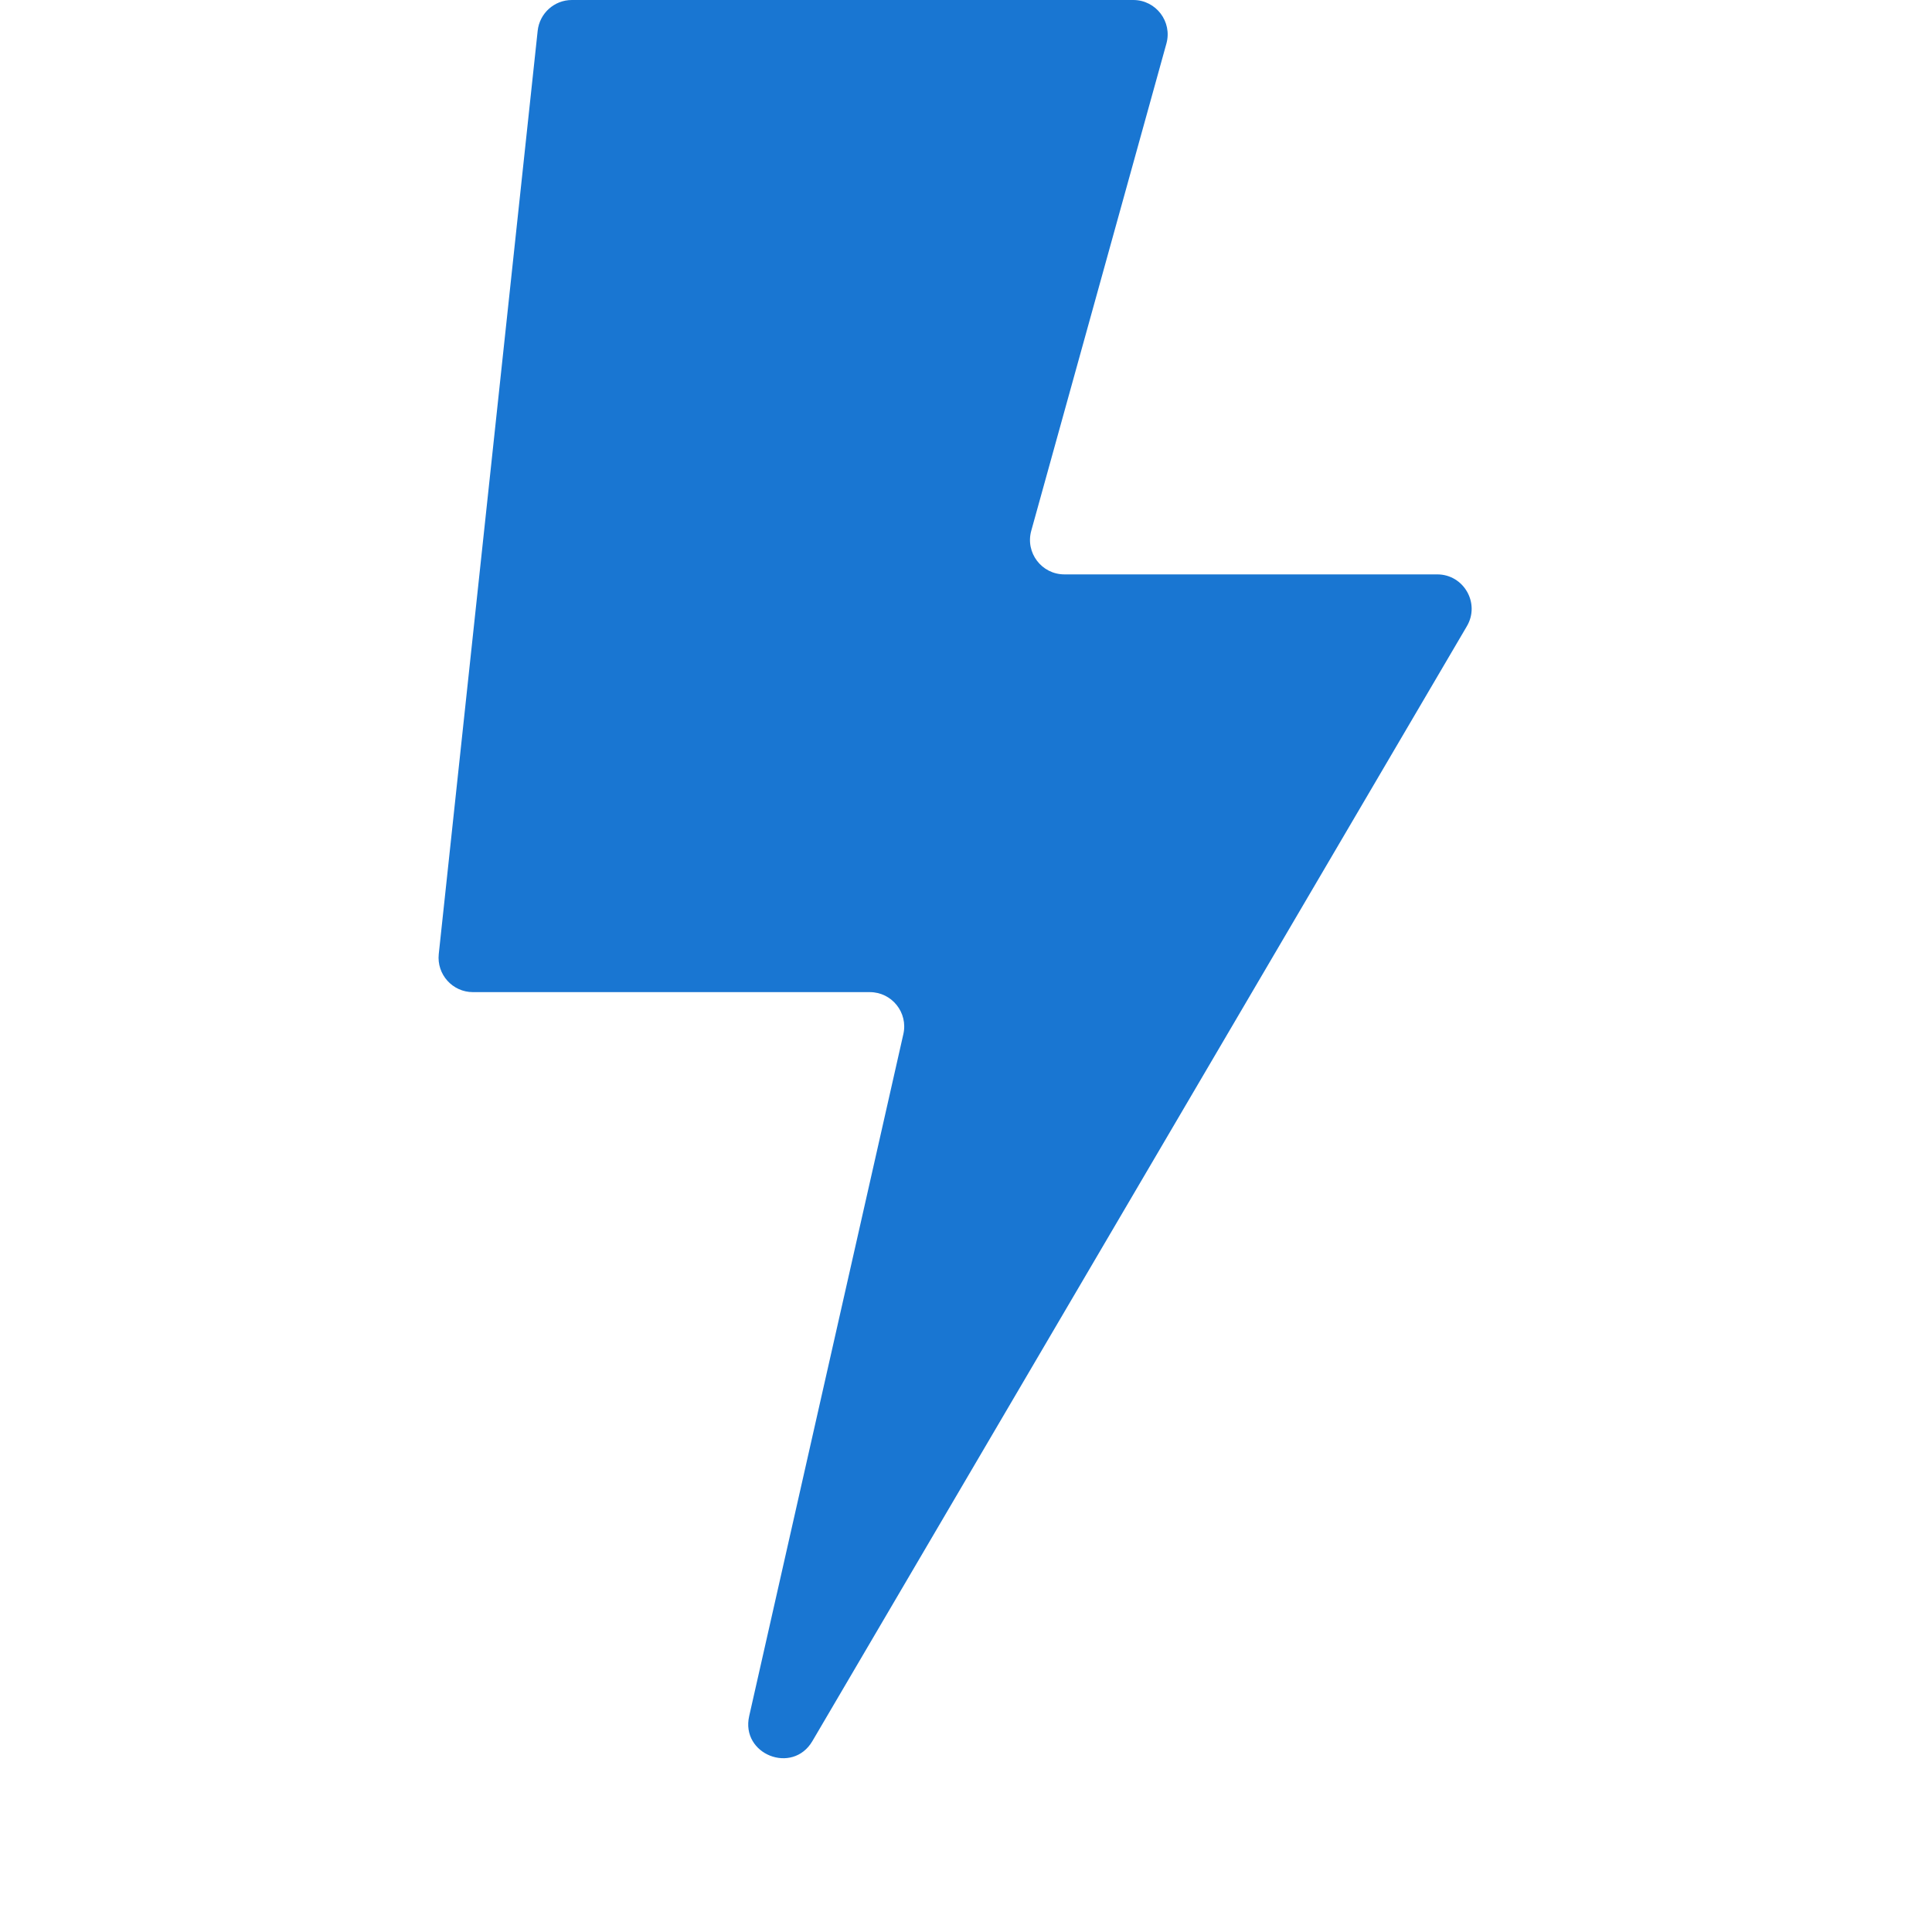
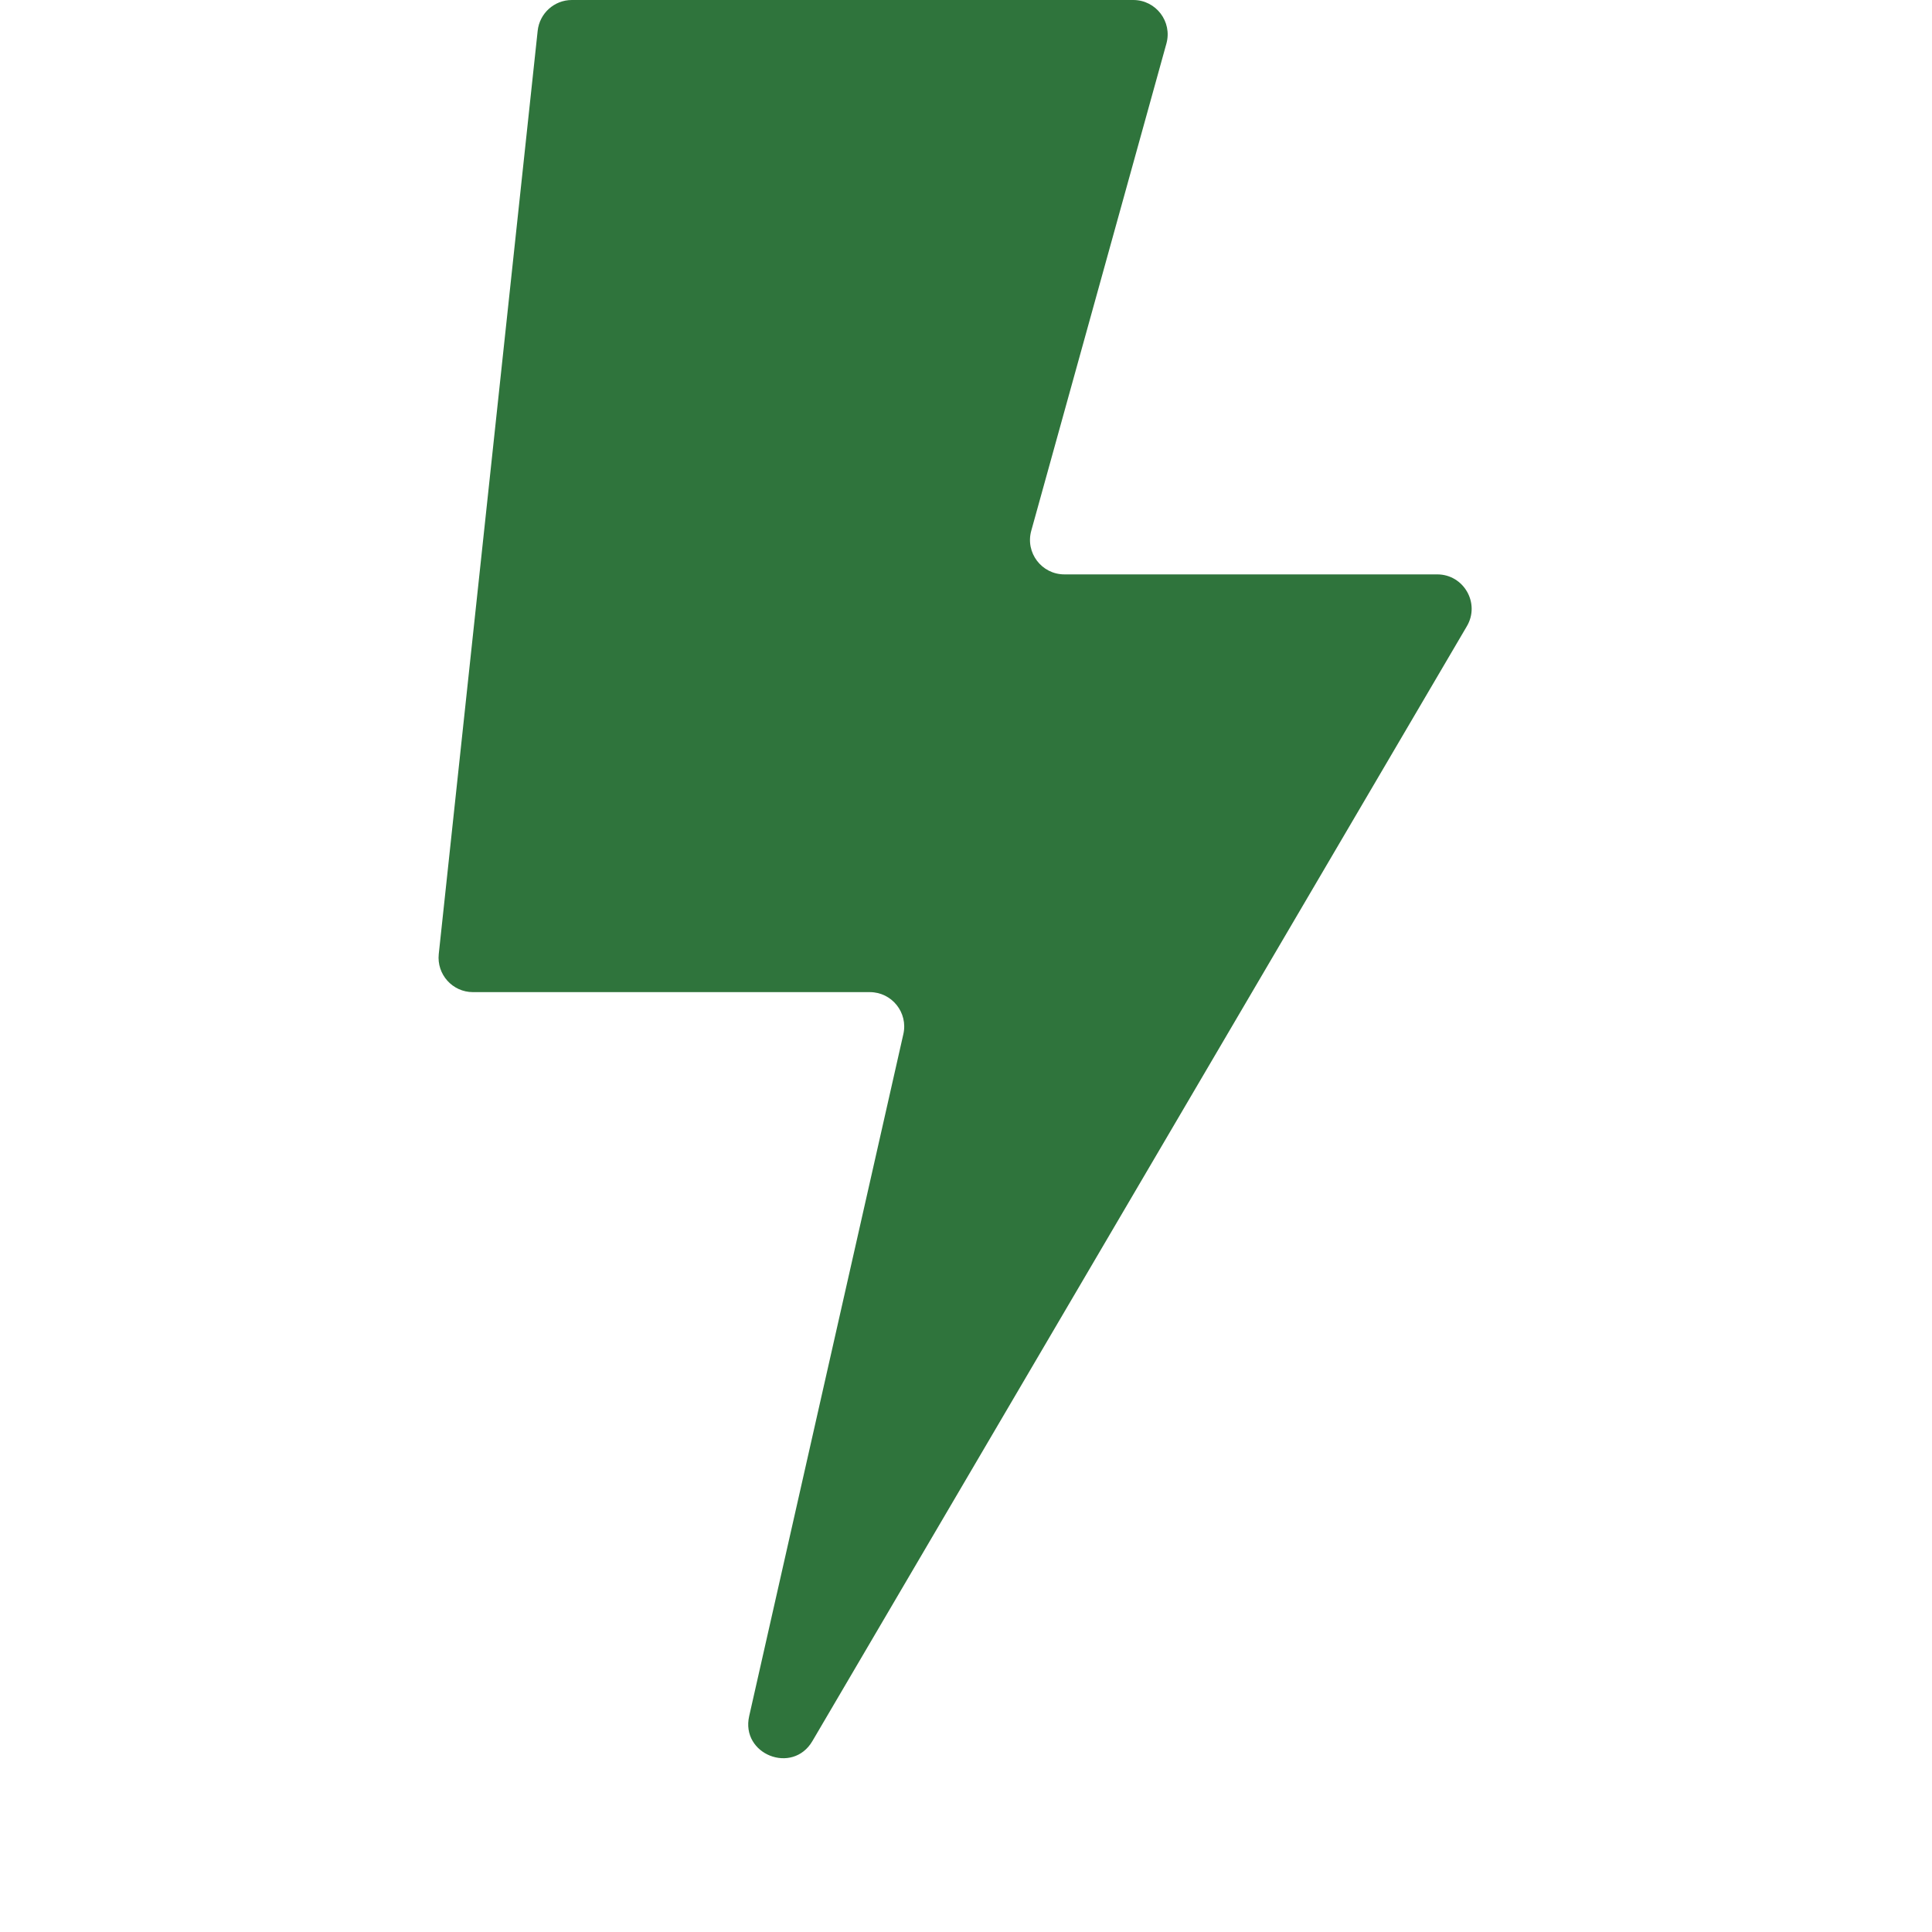
<svg xmlns="http://www.w3.org/2000/svg" width="40" height="40" viewBox="0 0 40 40" fill="none">
-   <path d="M18.009 20.541H9.792C9.368 20.541 9.039 20.173 9.084 19.752L11.132 0.637C11.171 0.275 11.476 0 11.84 0H23.463C23.934 0 24.275 0.449 24.149 0.903L21.351 10.989C21.225 11.443 21.566 11.892 22.037 11.892H29.756C30.306 11.892 30.649 12.49 30.37 12.965L16.82 36.047C16.408 36.749 15.331 36.323 15.511 35.53L18.703 21.41C18.804 20.965 18.465 20.541 18.009 20.541Z" fill="#1976D2" />
+   <path d="M18.009 20.541H9.792C9.368 20.541 9.039 20.173 9.084 19.752L11.132 0.637C11.171 0.275 11.476 0 11.84 0H23.463C23.934 0 24.275 0.449 24.149 0.903L21.351 10.989C21.225 11.443 21.566 11.892 22.037 11.892H29.756C30.306 11.892 30.649 12.49 30.37 12.965L16.82 36.047C16.408 36.749 15.331 36.323 15.511 35.53L18.703 21.41C18.804 20.965 18.465 20.541 18.009 20.541Z" fill="#2F743C" />
</svg>
